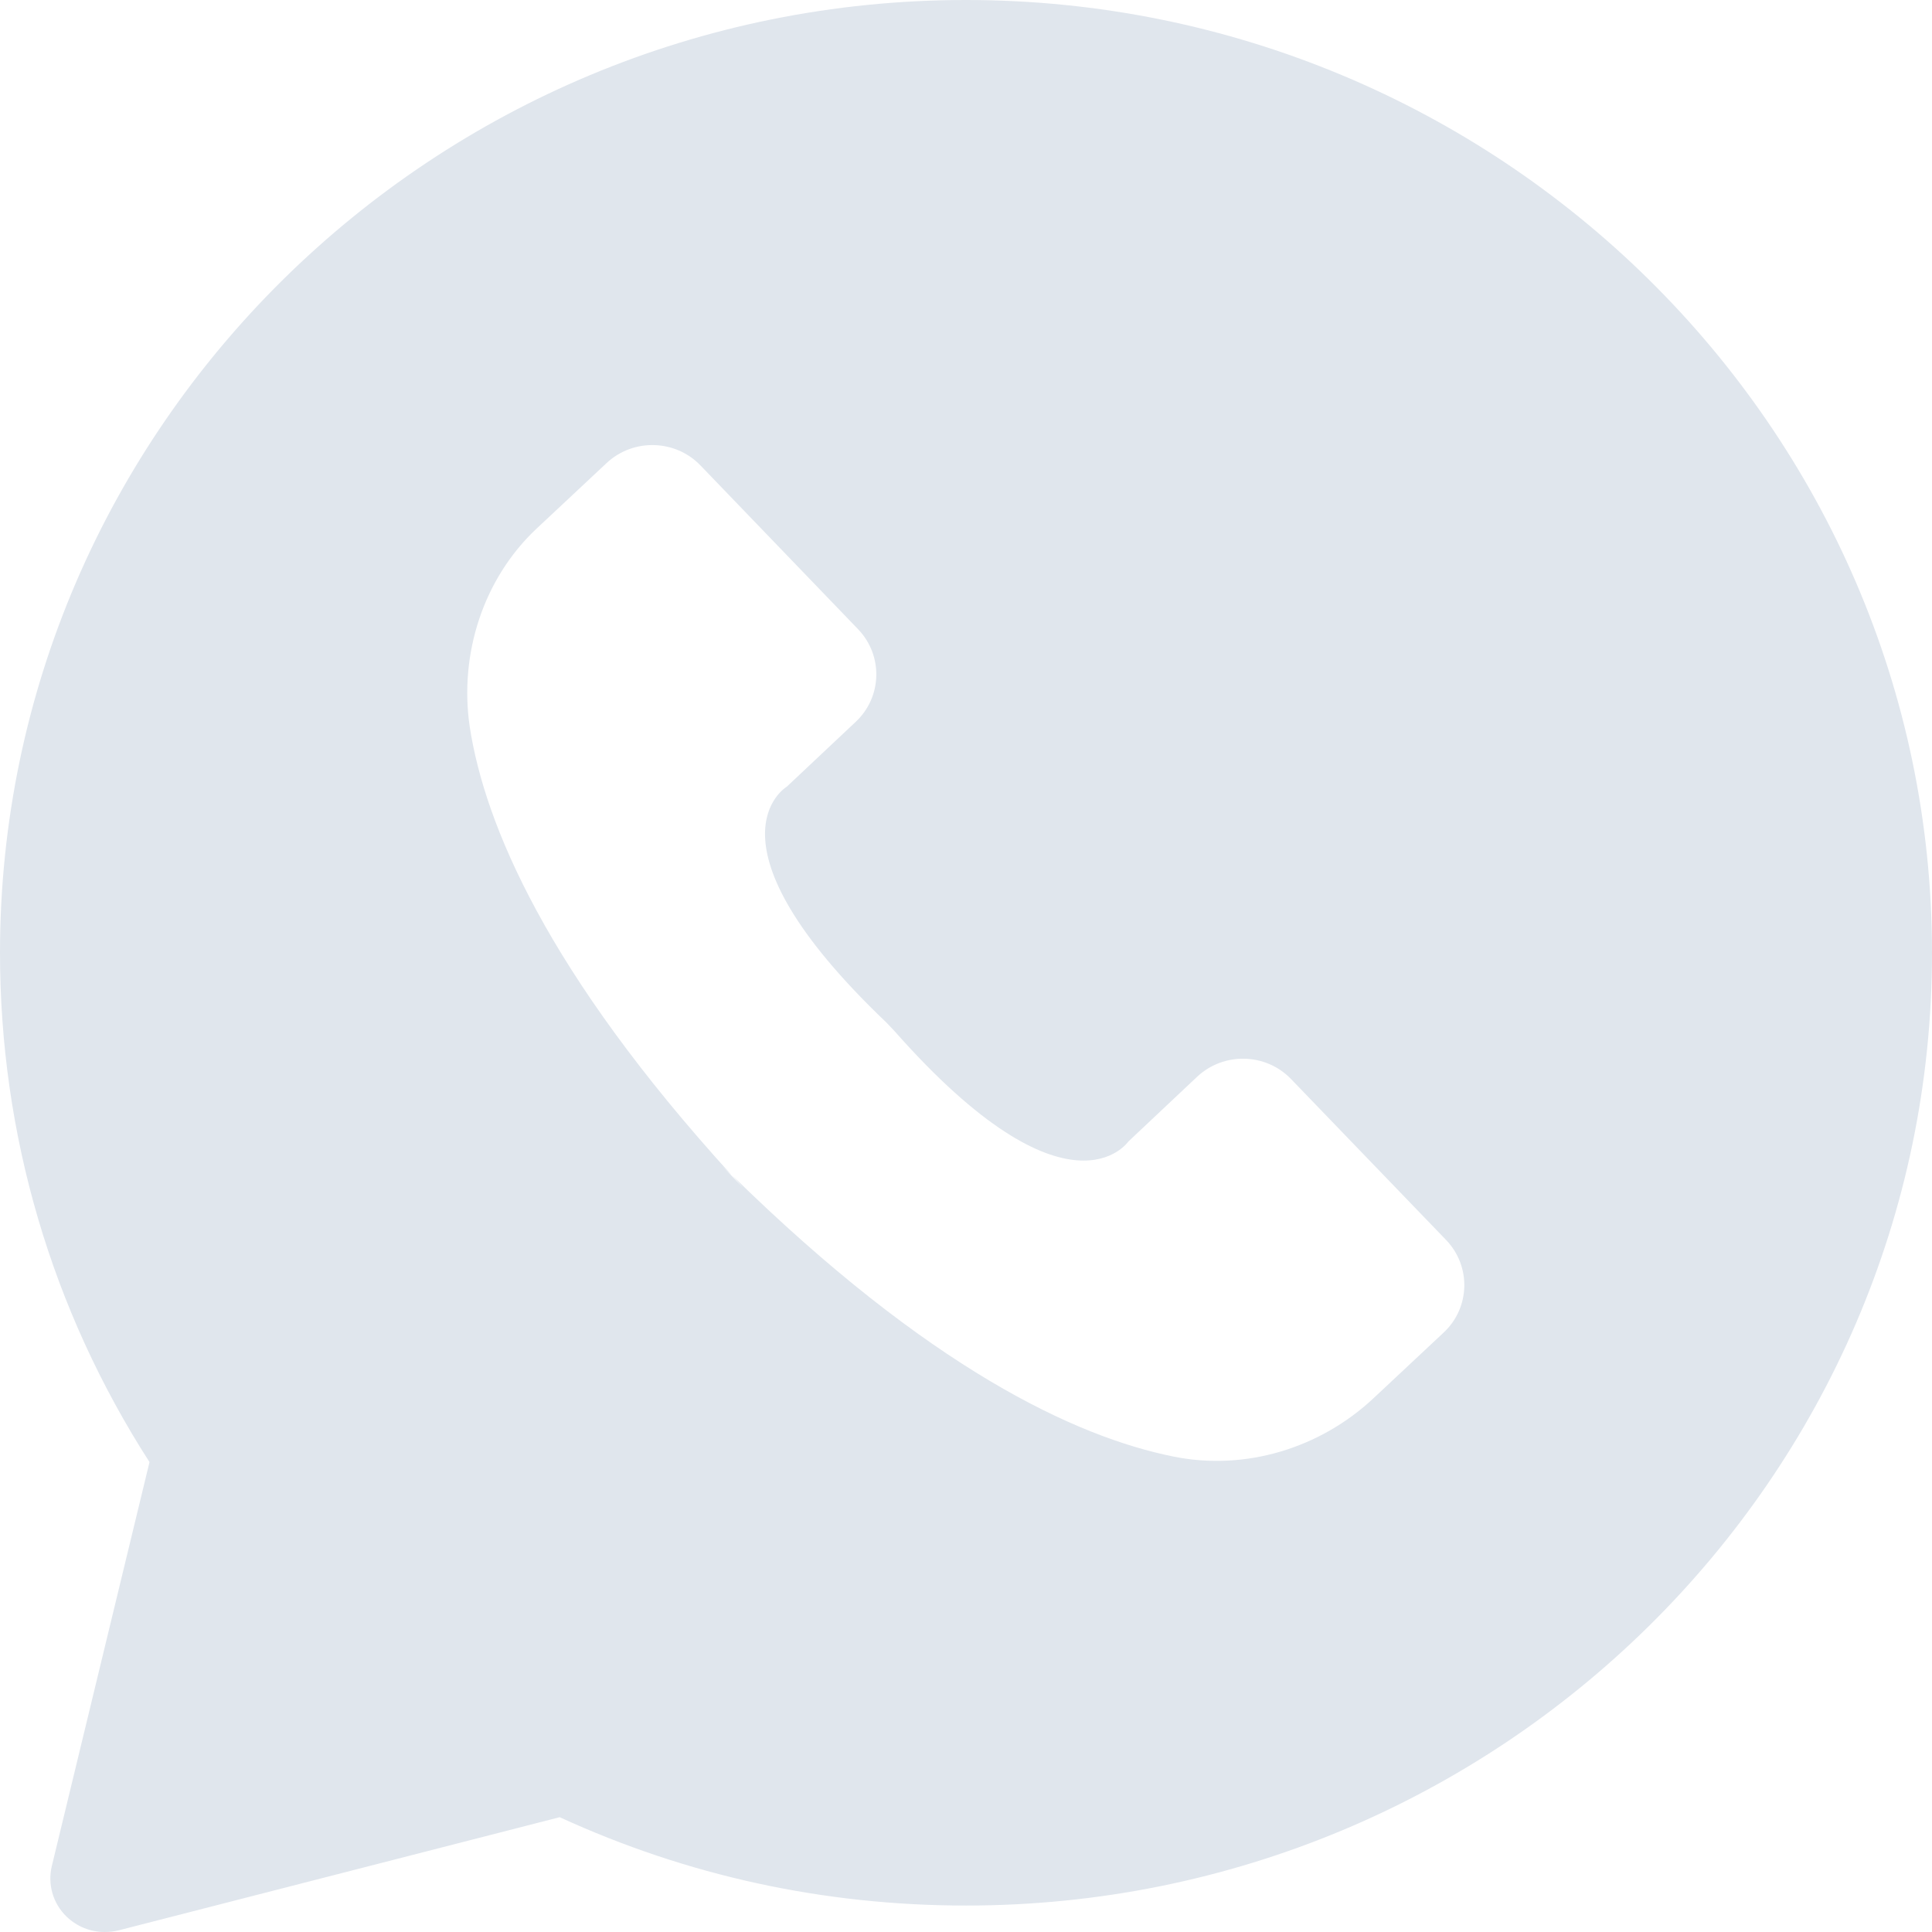
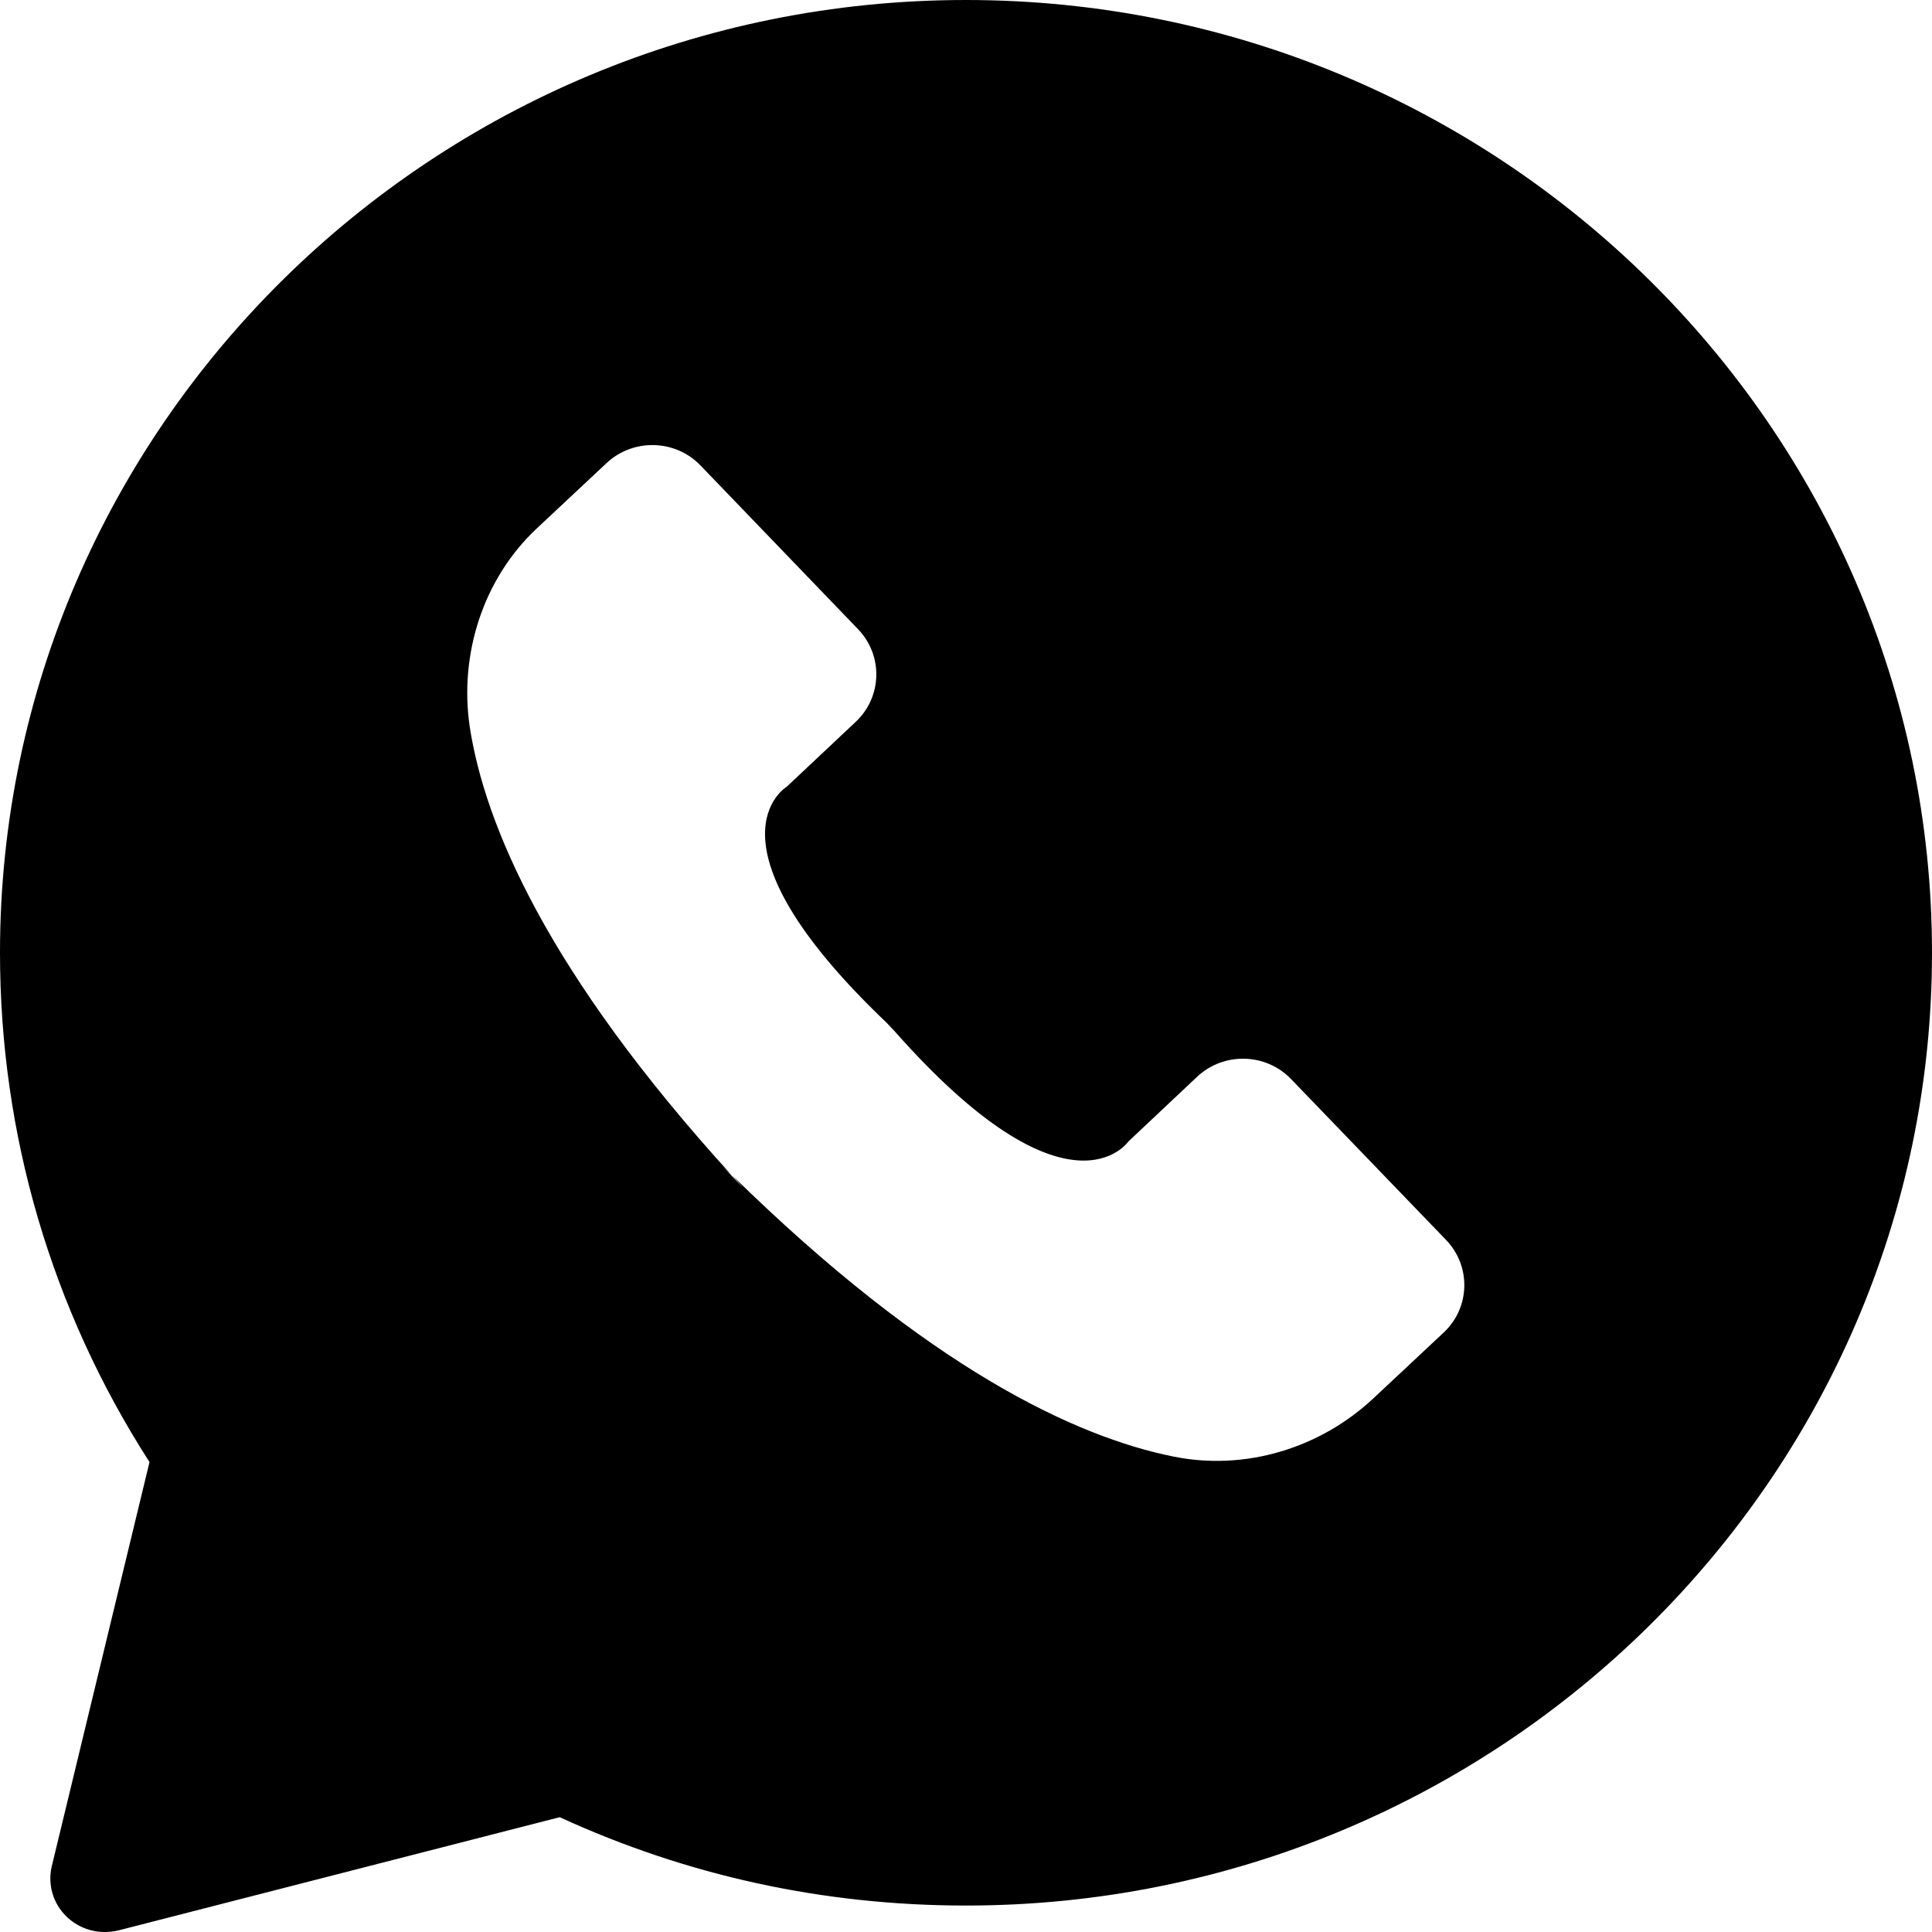
<svg xmlns="http://www.w3.org/2000/svg" width="26" height="26" viewBox="0 0 26 26" fill="none">
-   <path d="M0.697 25.114C0.639 25.358 0.712 25.617 0.898 25.795C1.037 25.928 1.219 26 1.409 26C1.472 26 1.533 25.993 1.592 25.979L7.532 24.455C9.252 25.244 11.088 25.644 13.001 25.644C20.168 25.644 26 19.893 26 12.822C26 5.753 20.166 0 12.999 0C5.832 0 0 5.753 0 12.822C0 15.264 0.693 17.626 2.012 19.676L0.697 25.114ZM7.222 7.113L8.164 6.231C8.521 5.897 9.088 5.911 9.427 6.264L11.548 8.468C11.887 8.821 11.873 9.38 11.515 9.715L10.588 10.587C10.588 10.587 9.361 11.314 11.932 13.764L12.037 13.875C14.385 16.532 15.185 15.362 15.185 15.362L16.112 14.489C16.47 14.155 17.036 14.169 17.375 14.522L19.461 16.687C19.8 17.04 19.786 17.599 19.428 17.933L18.486 18.815C17.768 19.489 16.759 19.799 15.788 19.601C14.47 19.335 12.498 18.412 9.851 15.815C9.902 15.872 9.953 15.926 10.005 15.988L9.684 15.656C9.738 15.713 9.794 15.764 9.848 15.817C7.355 13.08 6.522 11.089 6.321 9.778C6.178 8.803 6.503 7.787 7.222 7.113Z" fill="#E0E6ED" />
+   <path d="M0.697 25.114C0.639 25.358 0.712 25.617 0.898 25.795C1.037 25.928 1.219 26 1.409 26C1.472 26 1.533 25.993 1.592 25.979L7.532 24.455C9.252 25.244 11.088 25.644 13.001 25.644C20.168 25.644 26 19.893 26 12.822C26 5.753 20.166 0 12.999 0C5.832 0 0 5.753 0 12.822C0 15.264 0.693 17.626 2.012 19.676L0.697 25.114ZM7.222 7.113L8.164 6.231C8.521 5.897 9.088 5.911 9.427 6.264L11.548 8.468C11.887 8.821 11.873 9.38 11.515 9.715L10.588 10.587C10.588 10.587 9.361 11.314 11.932 13.764L12.037 13.875C14.385 16.532 15.185 15.362 15.185 15.362L16.112 14.489C16.47 14.155 17.036 14.169 17.375 14.522L19.461 16.687C19.8 17.04 19.786 17.599 19.428 17.933L18.486 18.815C17.768 19.489 16.759 19.799 15.788 19.601C14.47 19.335 12.498 18.412 9.851 15.815C9.902 15.872 9.953 15.926 10.005 15.988L9.684 15.656C9.738 15.713 9.794 15.764 9.848 15.817C7.355 13.08 6.522 11.089 6.321 9.778C6.178 8.803 6.503 7.787 7.222 7.113Z" fill="black" />
</svg>
